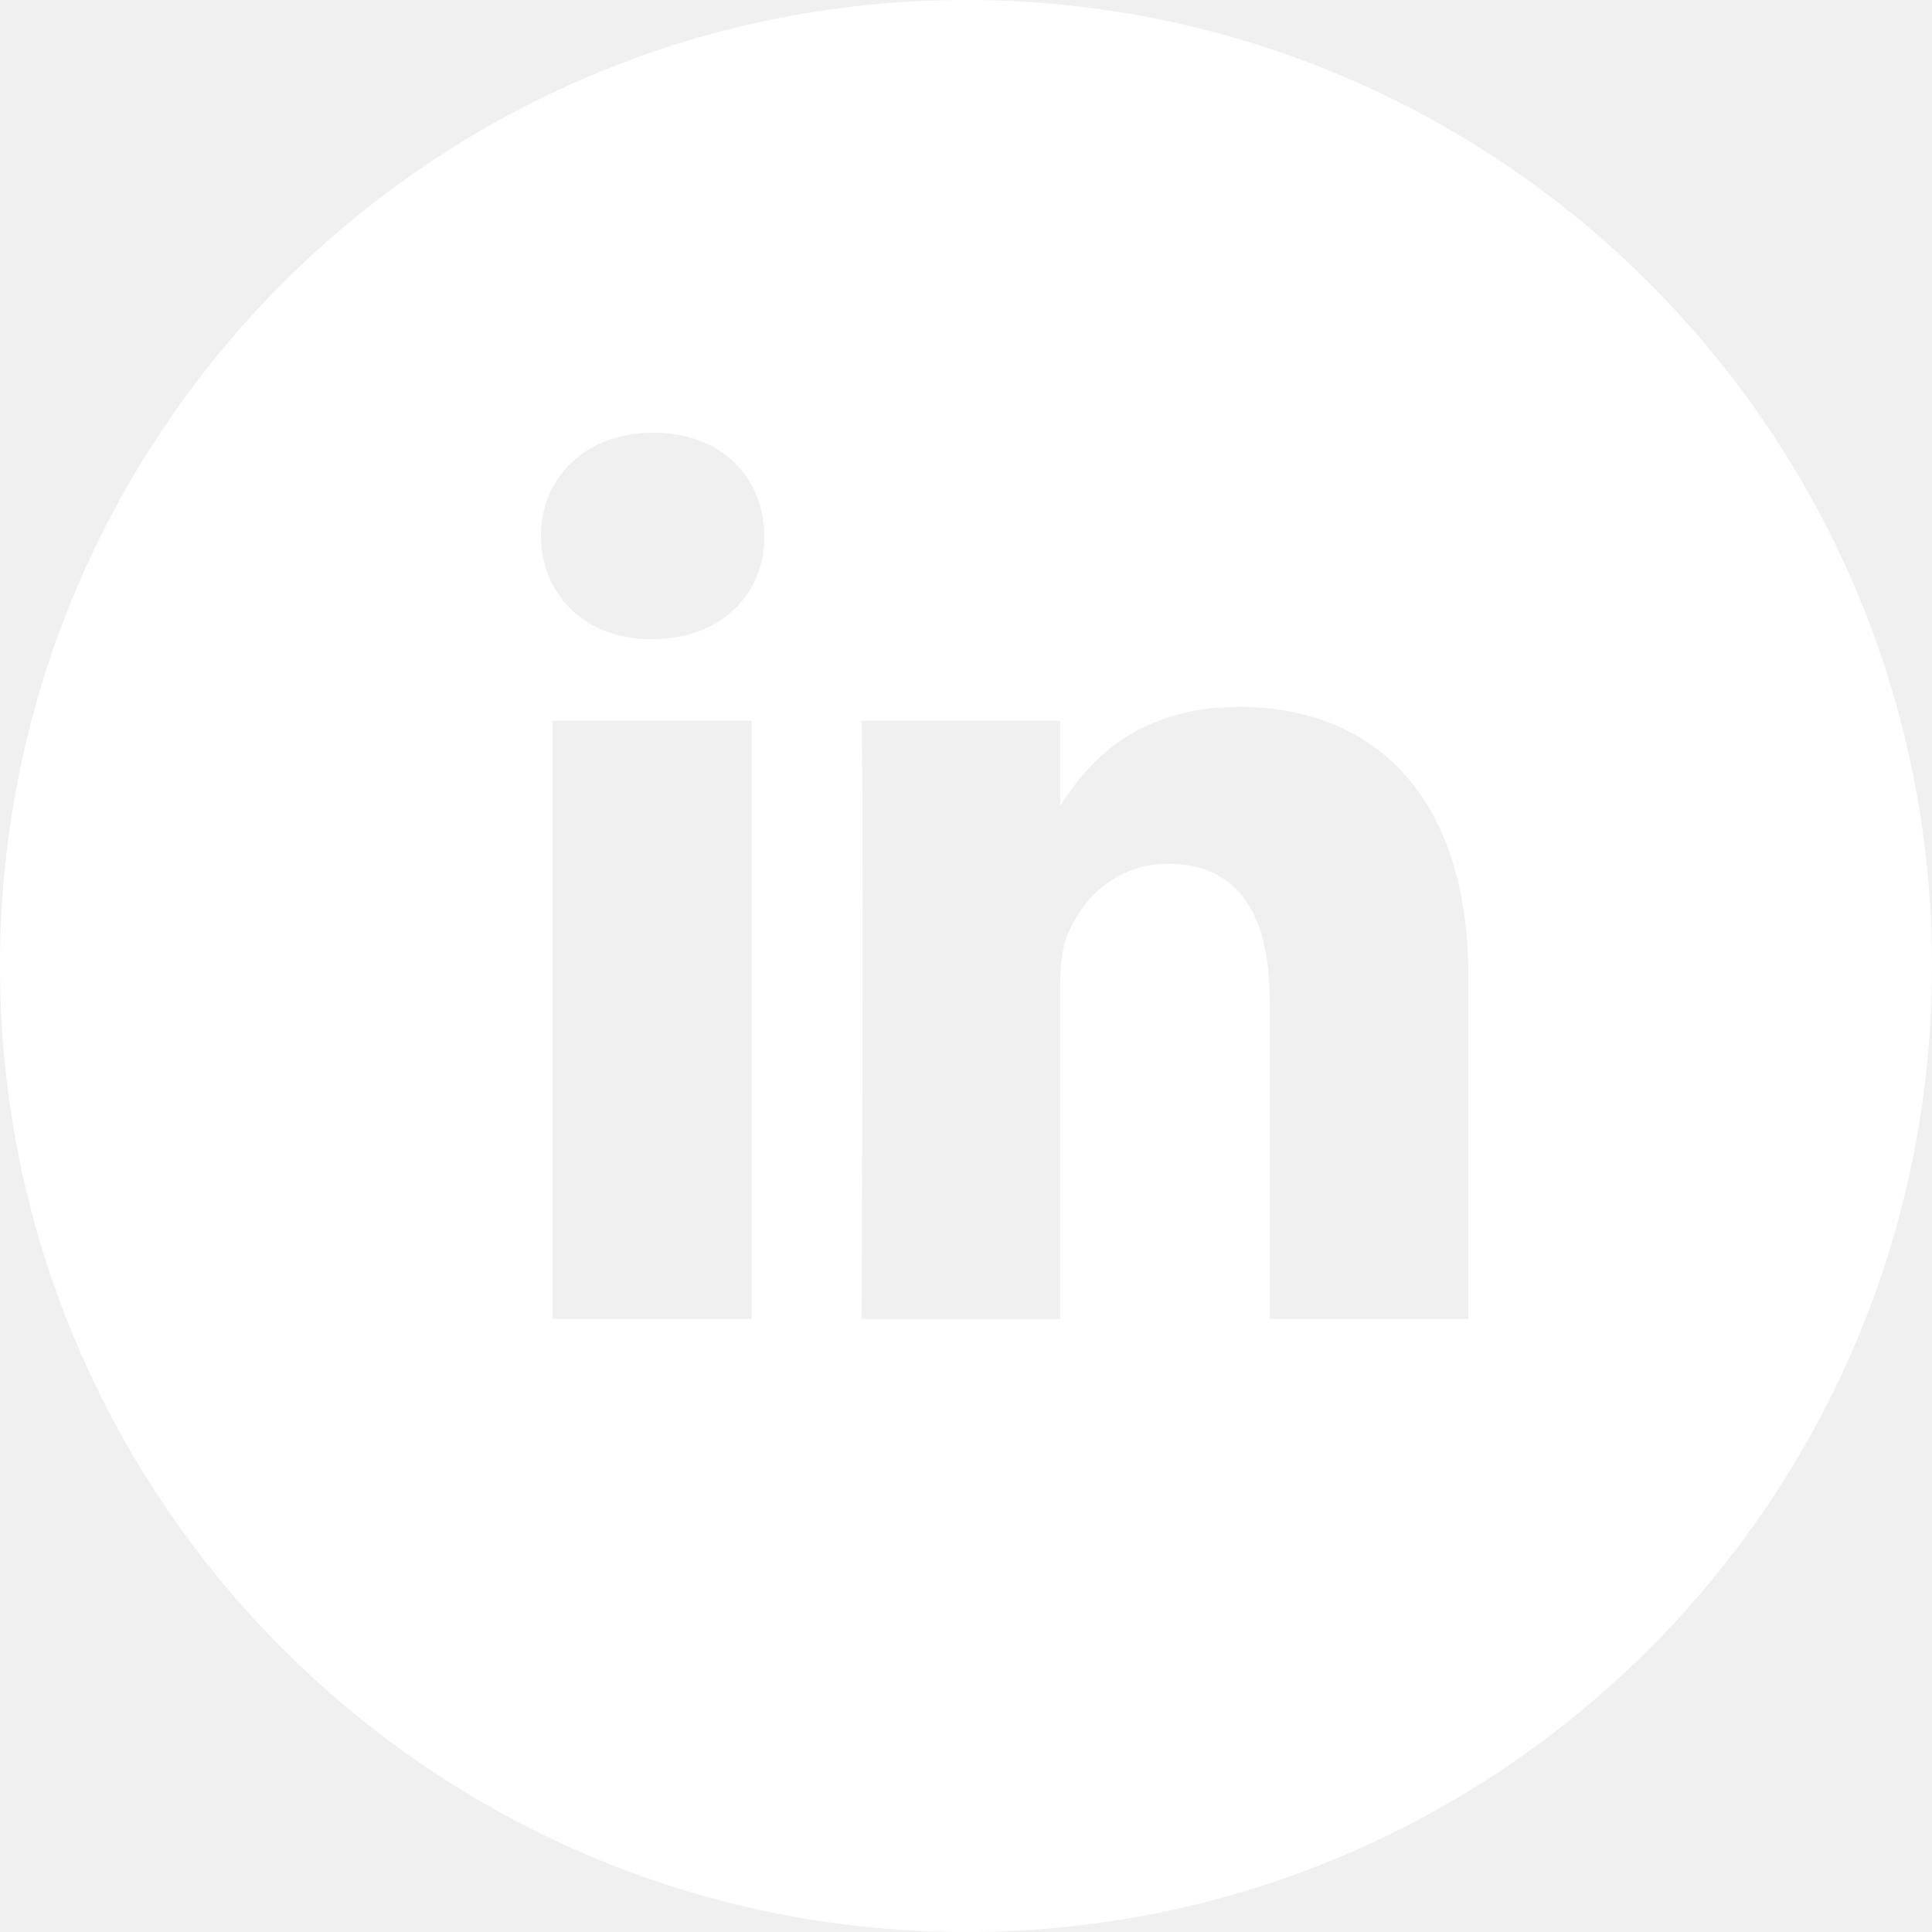
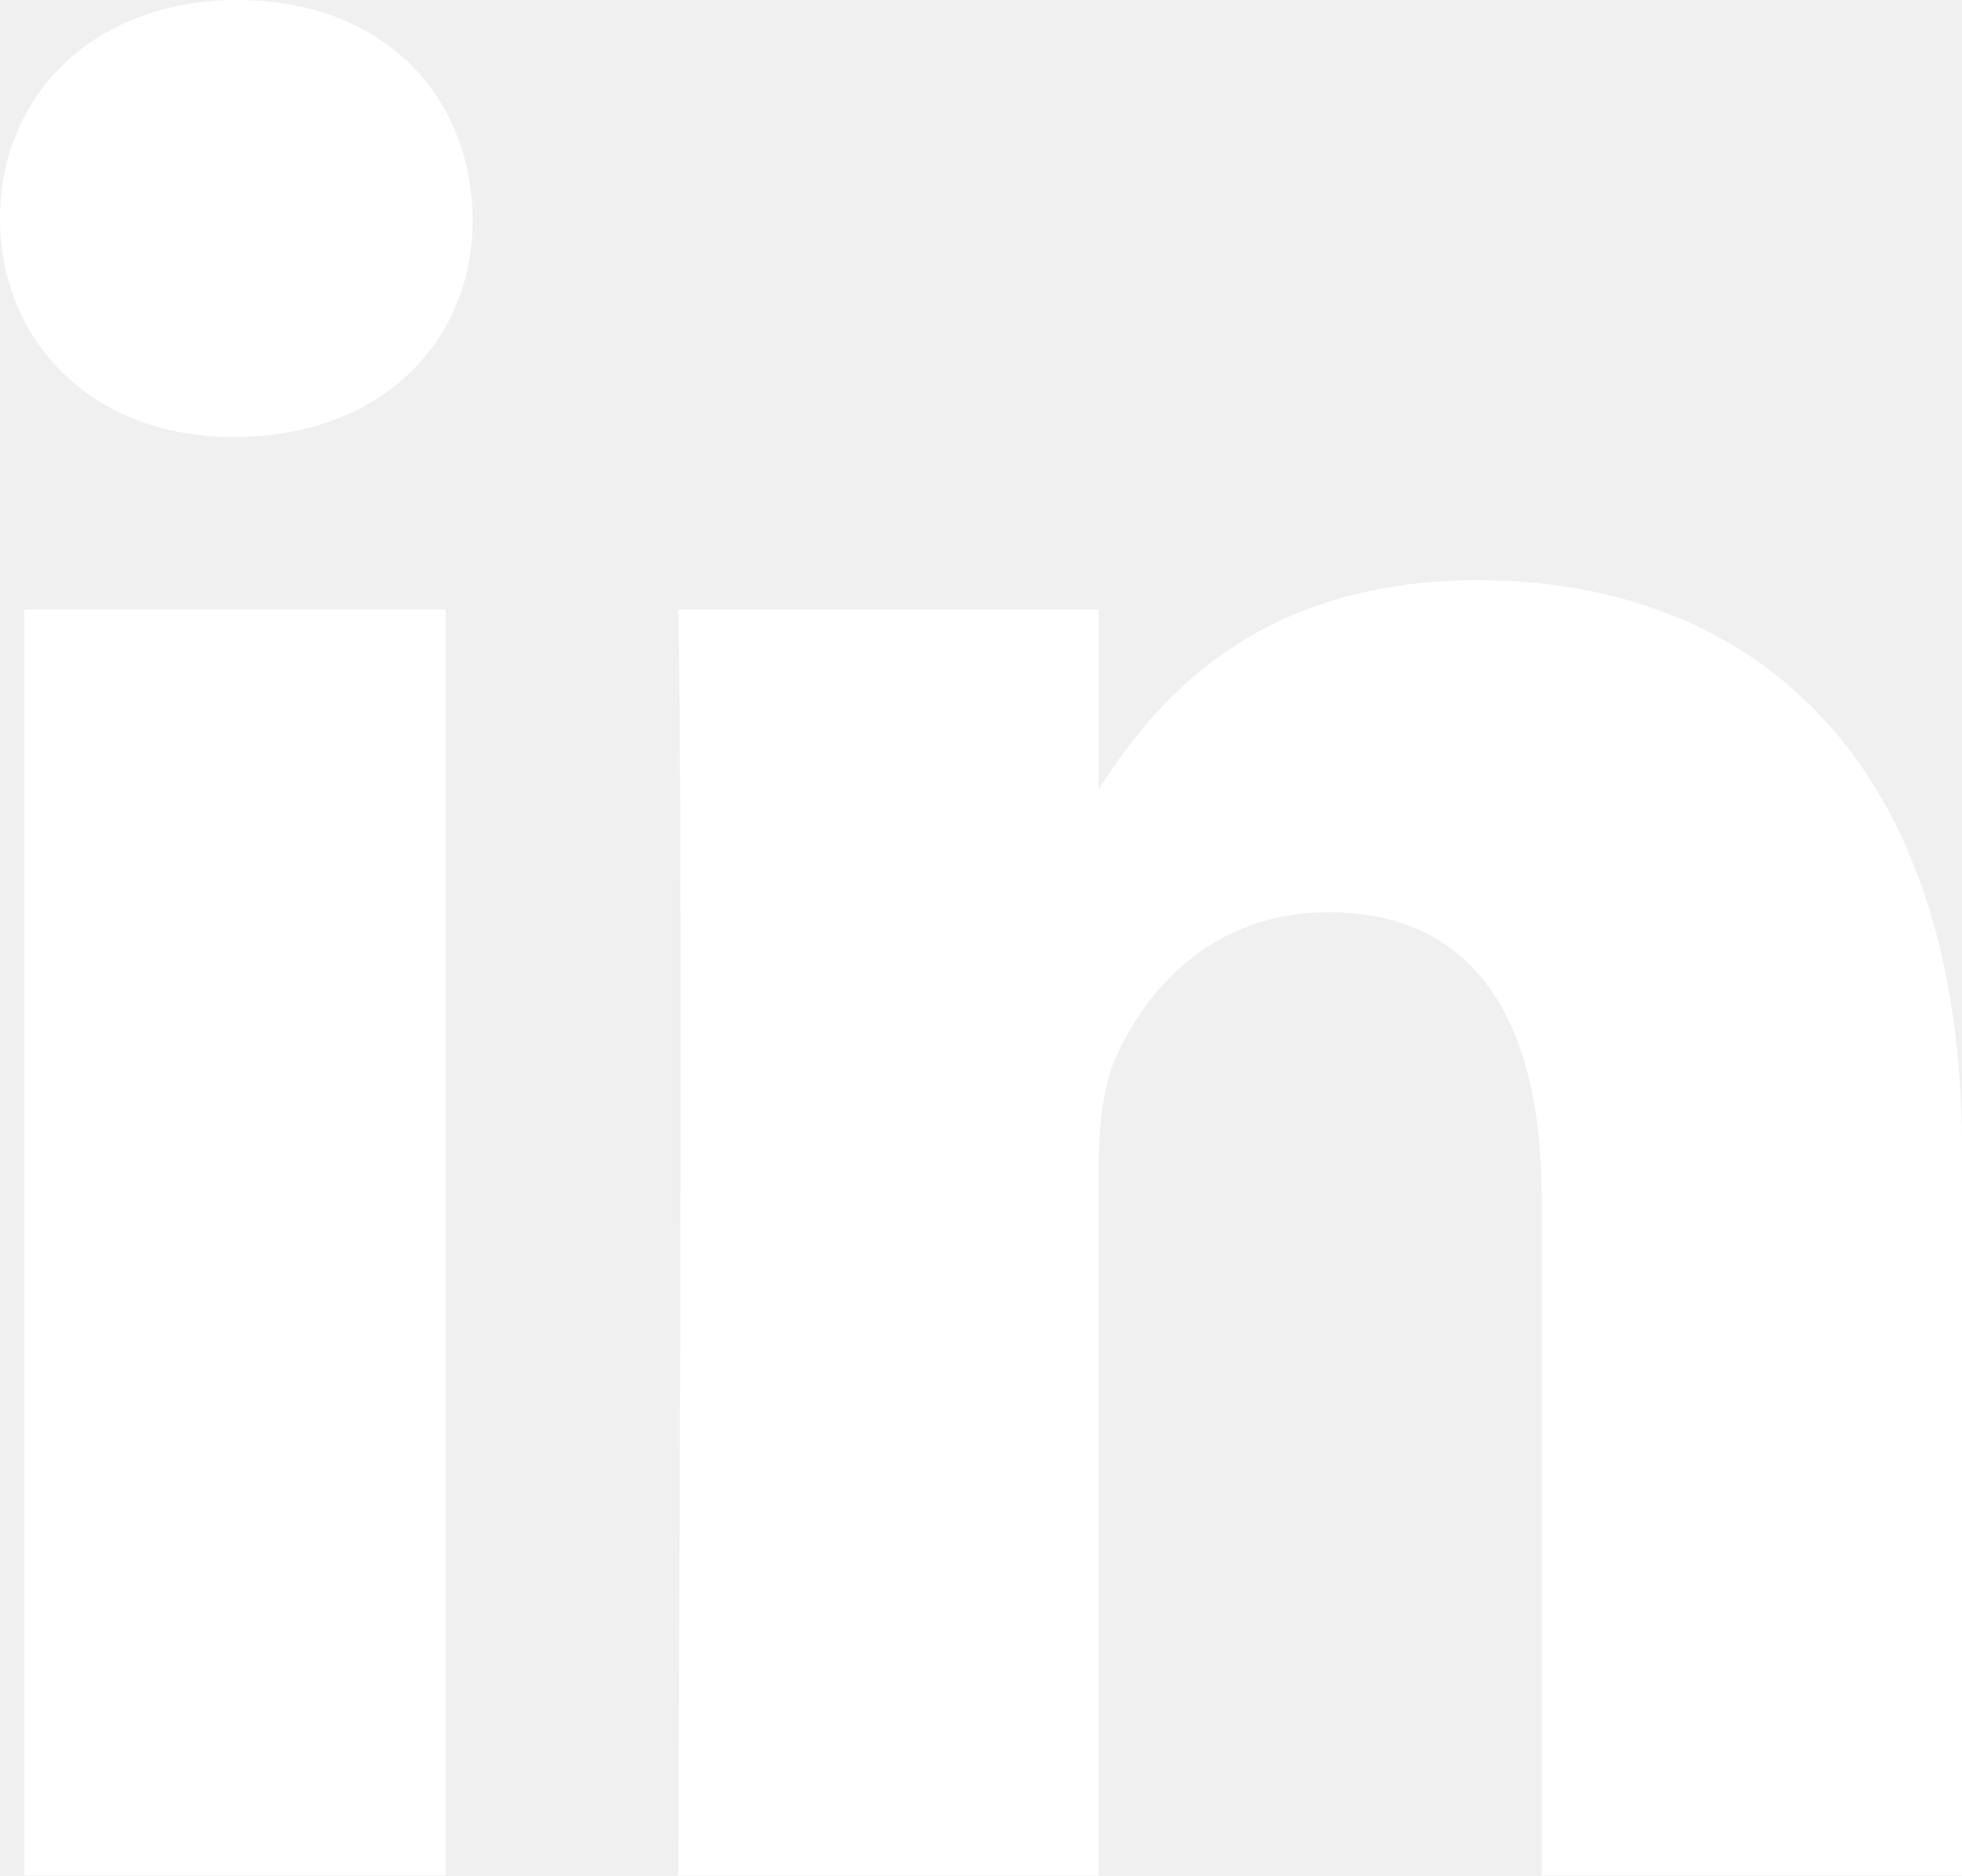
- <svg xmlns="http://www.w3.org/2000/svg" version="1.1" id="Layer_1" x="0px" y="0px" width="50px" height="50px" viewBox="0 0 50 50" enable-background="new 0 0 50 50" xml:space="preserve">
-   <path fill="#FFFFFF" d="M25,0C11.192,0,0,11.193,0,25s11.192,25,25,25s25-11.193,25-25S38.808,0,25,0z M19.453,34.136h-5.156V18.651  h5.156V34.136z M16.875,16.542h-0.031c-1.734,0-2.844-1.188-2.844-2.672c0-1.516,1.156-2.672,2.906-2.672  c1.766,0,2.859,1.156,2.875,2.672C19.797,15.354,18.672,16.542,16.875,16.542z M38,34.136h-5.141v-8.281c0-2.078-0.75-3.5-2.609-3.5  c-1.422,0-2.266,0.953-2.641,1.875c-0.125,0.344-0.172,0.797-0.172,1.266v8.641h-5.141c0.063-14.031,0-15.484,0-15.484h5.141v2.204  c0.678-1.061,1.898-2.563,4.641-2.563c3.391,0,5.922,2.219,5.922,6.969V34.136z" />
+ <svg xmlns="http://www.w3.org/2000/svg" version="1.1" id="Layer_1" x="0px" y="0px" width="24px" height="22.938px" viewBox="0 0 24 22.938" enable-background="new 0 0 24 22.938" xml:space="preserve">
+   <g>
+     <path fill="#FFFFFF" d="M2.875,5.344H2.844C1.109,5.344,0,4.156,0,2.672C0,1.156,1.156,0,2.906,0c1.766,0,2.859,1.156,2.875,2.672   C5.797,4.156,4.672,5.344,2.875,5.344z M5.453,22.938H0.297V7.453h5.156V22.938z M24,22.938h-5.141v-8.281   c0-2.078-0.75-3.5-2.609-3.5c-1.422,0-2.266,0.953-2.641,1.875c-0.125,0.344-0.172,0.797-0.172,1.266v8.641H8.297   c0.063-14.031,0-15.484,0-15.484h5.141v2.25h-0.031c0.672-1.063,1.891-2.609,4.672-2.609c3.391,0,5.922,2.219,5.922,6.969V22.938z" />
+   </g>
</svg>
